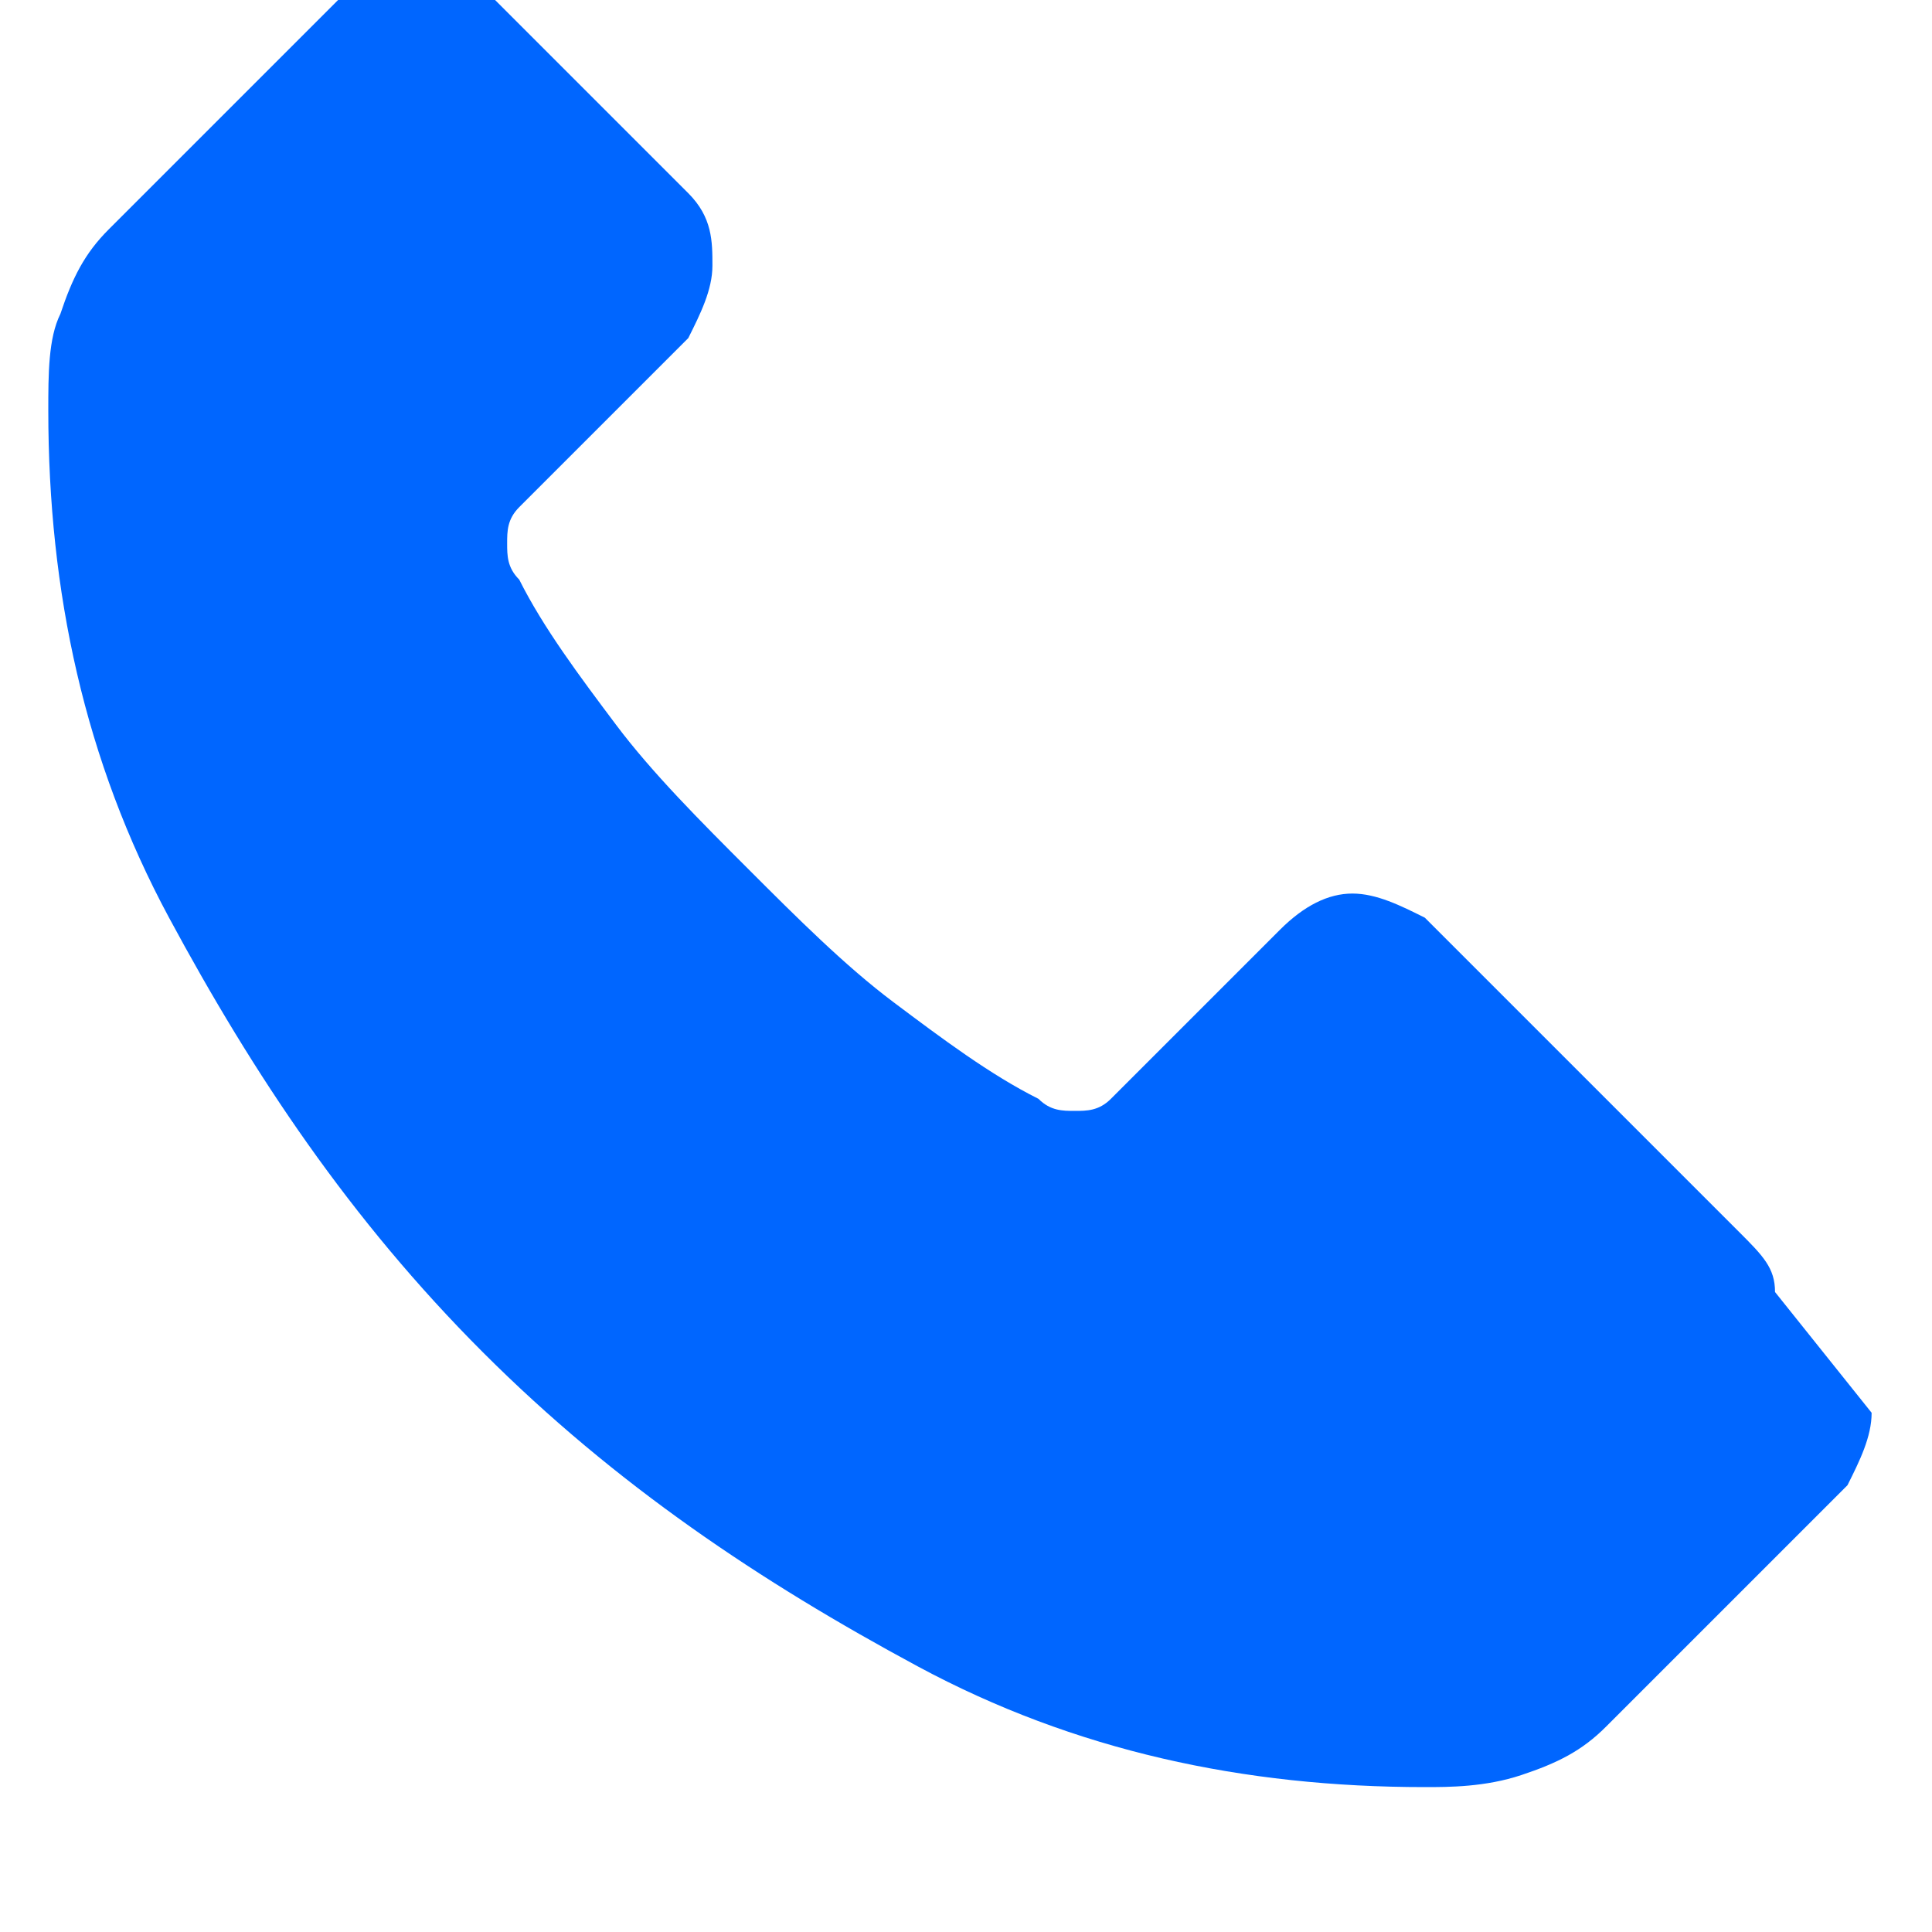
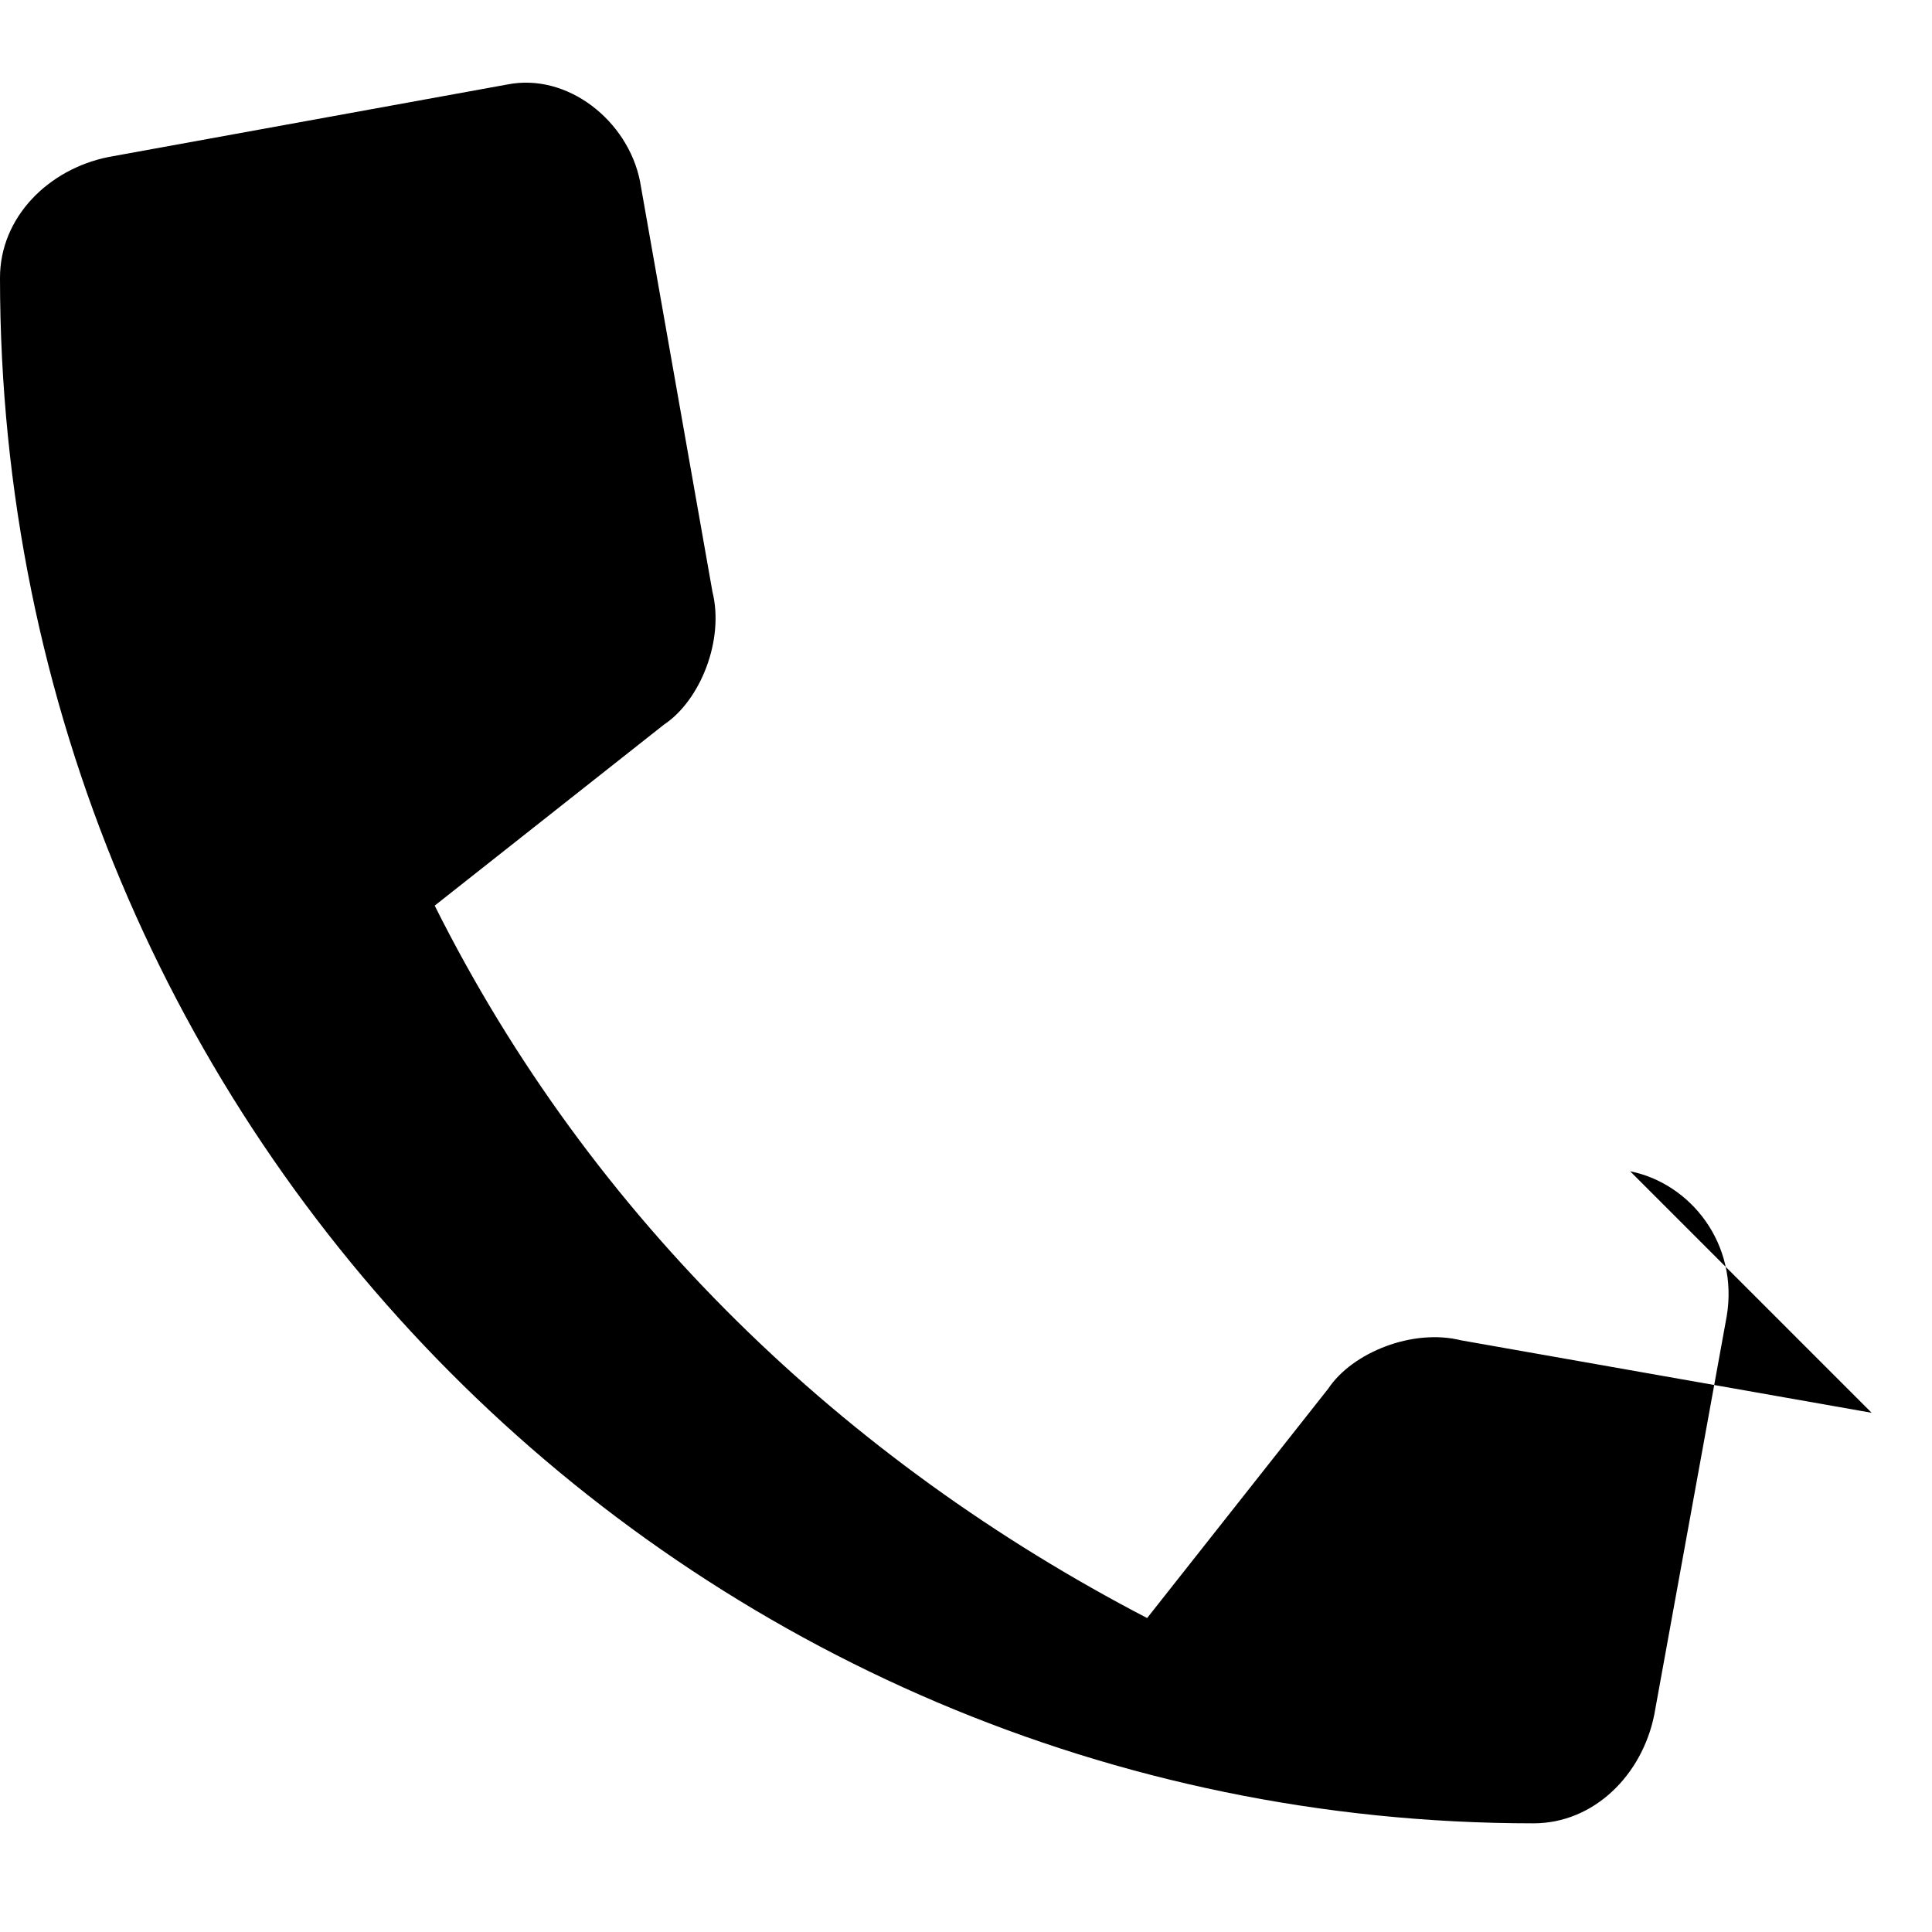
<svg xmlns="http://www.w3.org/2000/svg" width="16" height="16" viewBox="0 0 16 16" fill="none">
-   <path d="M15.5 11.7c0 .2-.1.4-.2.6l-2 2c-.2.2-.4.3-.7.4-.3.1-.6.1-.8.1-1.5 0-2.9-.3-4.2-1-1.3-.7-2.5-1.5-3.6-2.6-1.1-1.1-1.9-2.3-2.6-3.6C.7 6.3.4 4.9.4 3.4c0-.3 0-.6.1-.8.1-.3.2-.5.4-.7l2-2c.2-.2.4-.2.6-.2.2 0 .4.1.5.2l.1.1 1.6 1.6c.2.2.2.4.2.6 0 .2-.1.4-.2.6L4.3 4.2c-.1.1-.1.2-.1.3 0 .1 0 .2.1.3.2.4.5.8.8 1.2.3.4.7.8 1.1 1.2.4.4.8.8 1.2 1.1.4.3.8.6 1.2.8.1.1.2.1.3.1.1 0 .2 0 .3-.1l1.4-1.4c.2-.2.4-.3.6-.3.2 0 .4.1.6.2l2.6 2.6c.2.2.3.3.3.5z" fill="#0066FF" />
+   <path d="M15.5 11.7L12.1 11.1C11.7 11 11.2 11.2 11 11.5L9.5 13.4C7 12.1 4.9 10.1 3.6 7.5L5.5 6C5.8 5.8 6 5.3 5.9 4.9L5.3 1.5C5.2 1 4.7 0.6 4.2 0.7L0.9 1.3C0.4 1.4 0 1.8 0 2.3C0 9.4 5.7 15.1 12.7 15.1C13.2 15.1 13.6 14.7 13.7 14.2L14.3 10.9C14.4 10.3 14 9.8 13.5 9.7L15.5 11.7Z" fill="currentColor" />
</svg>
